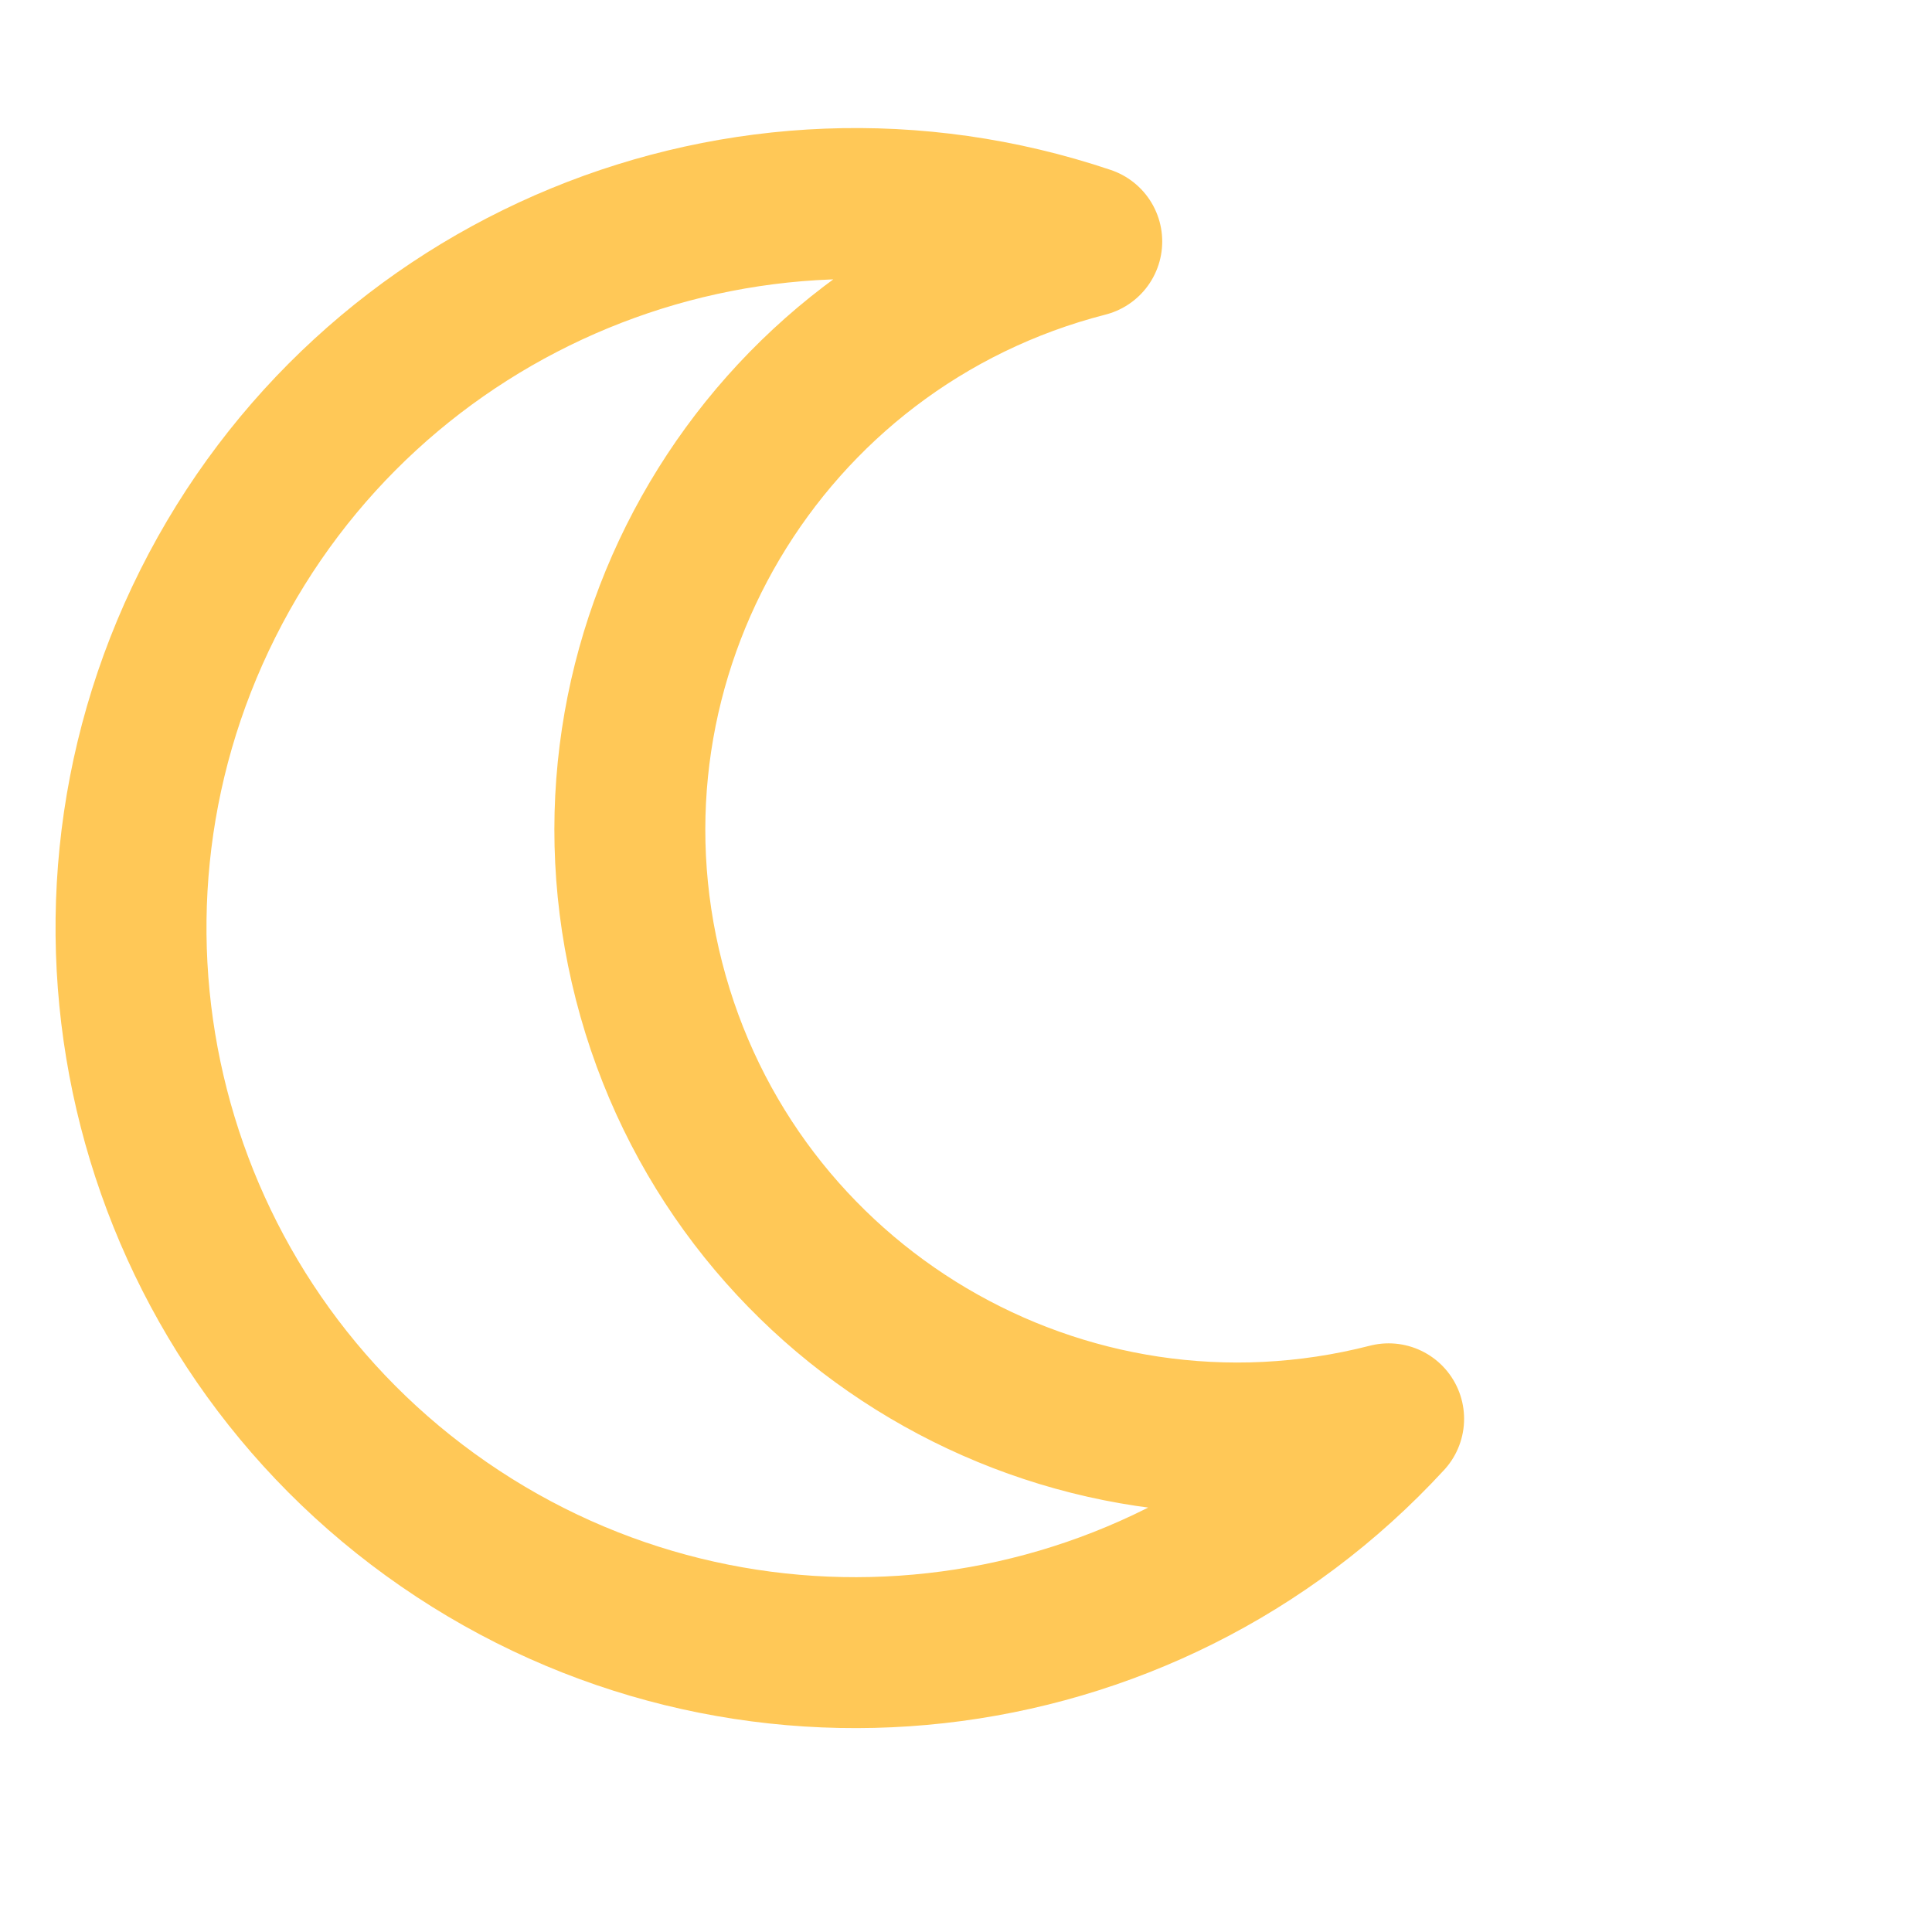
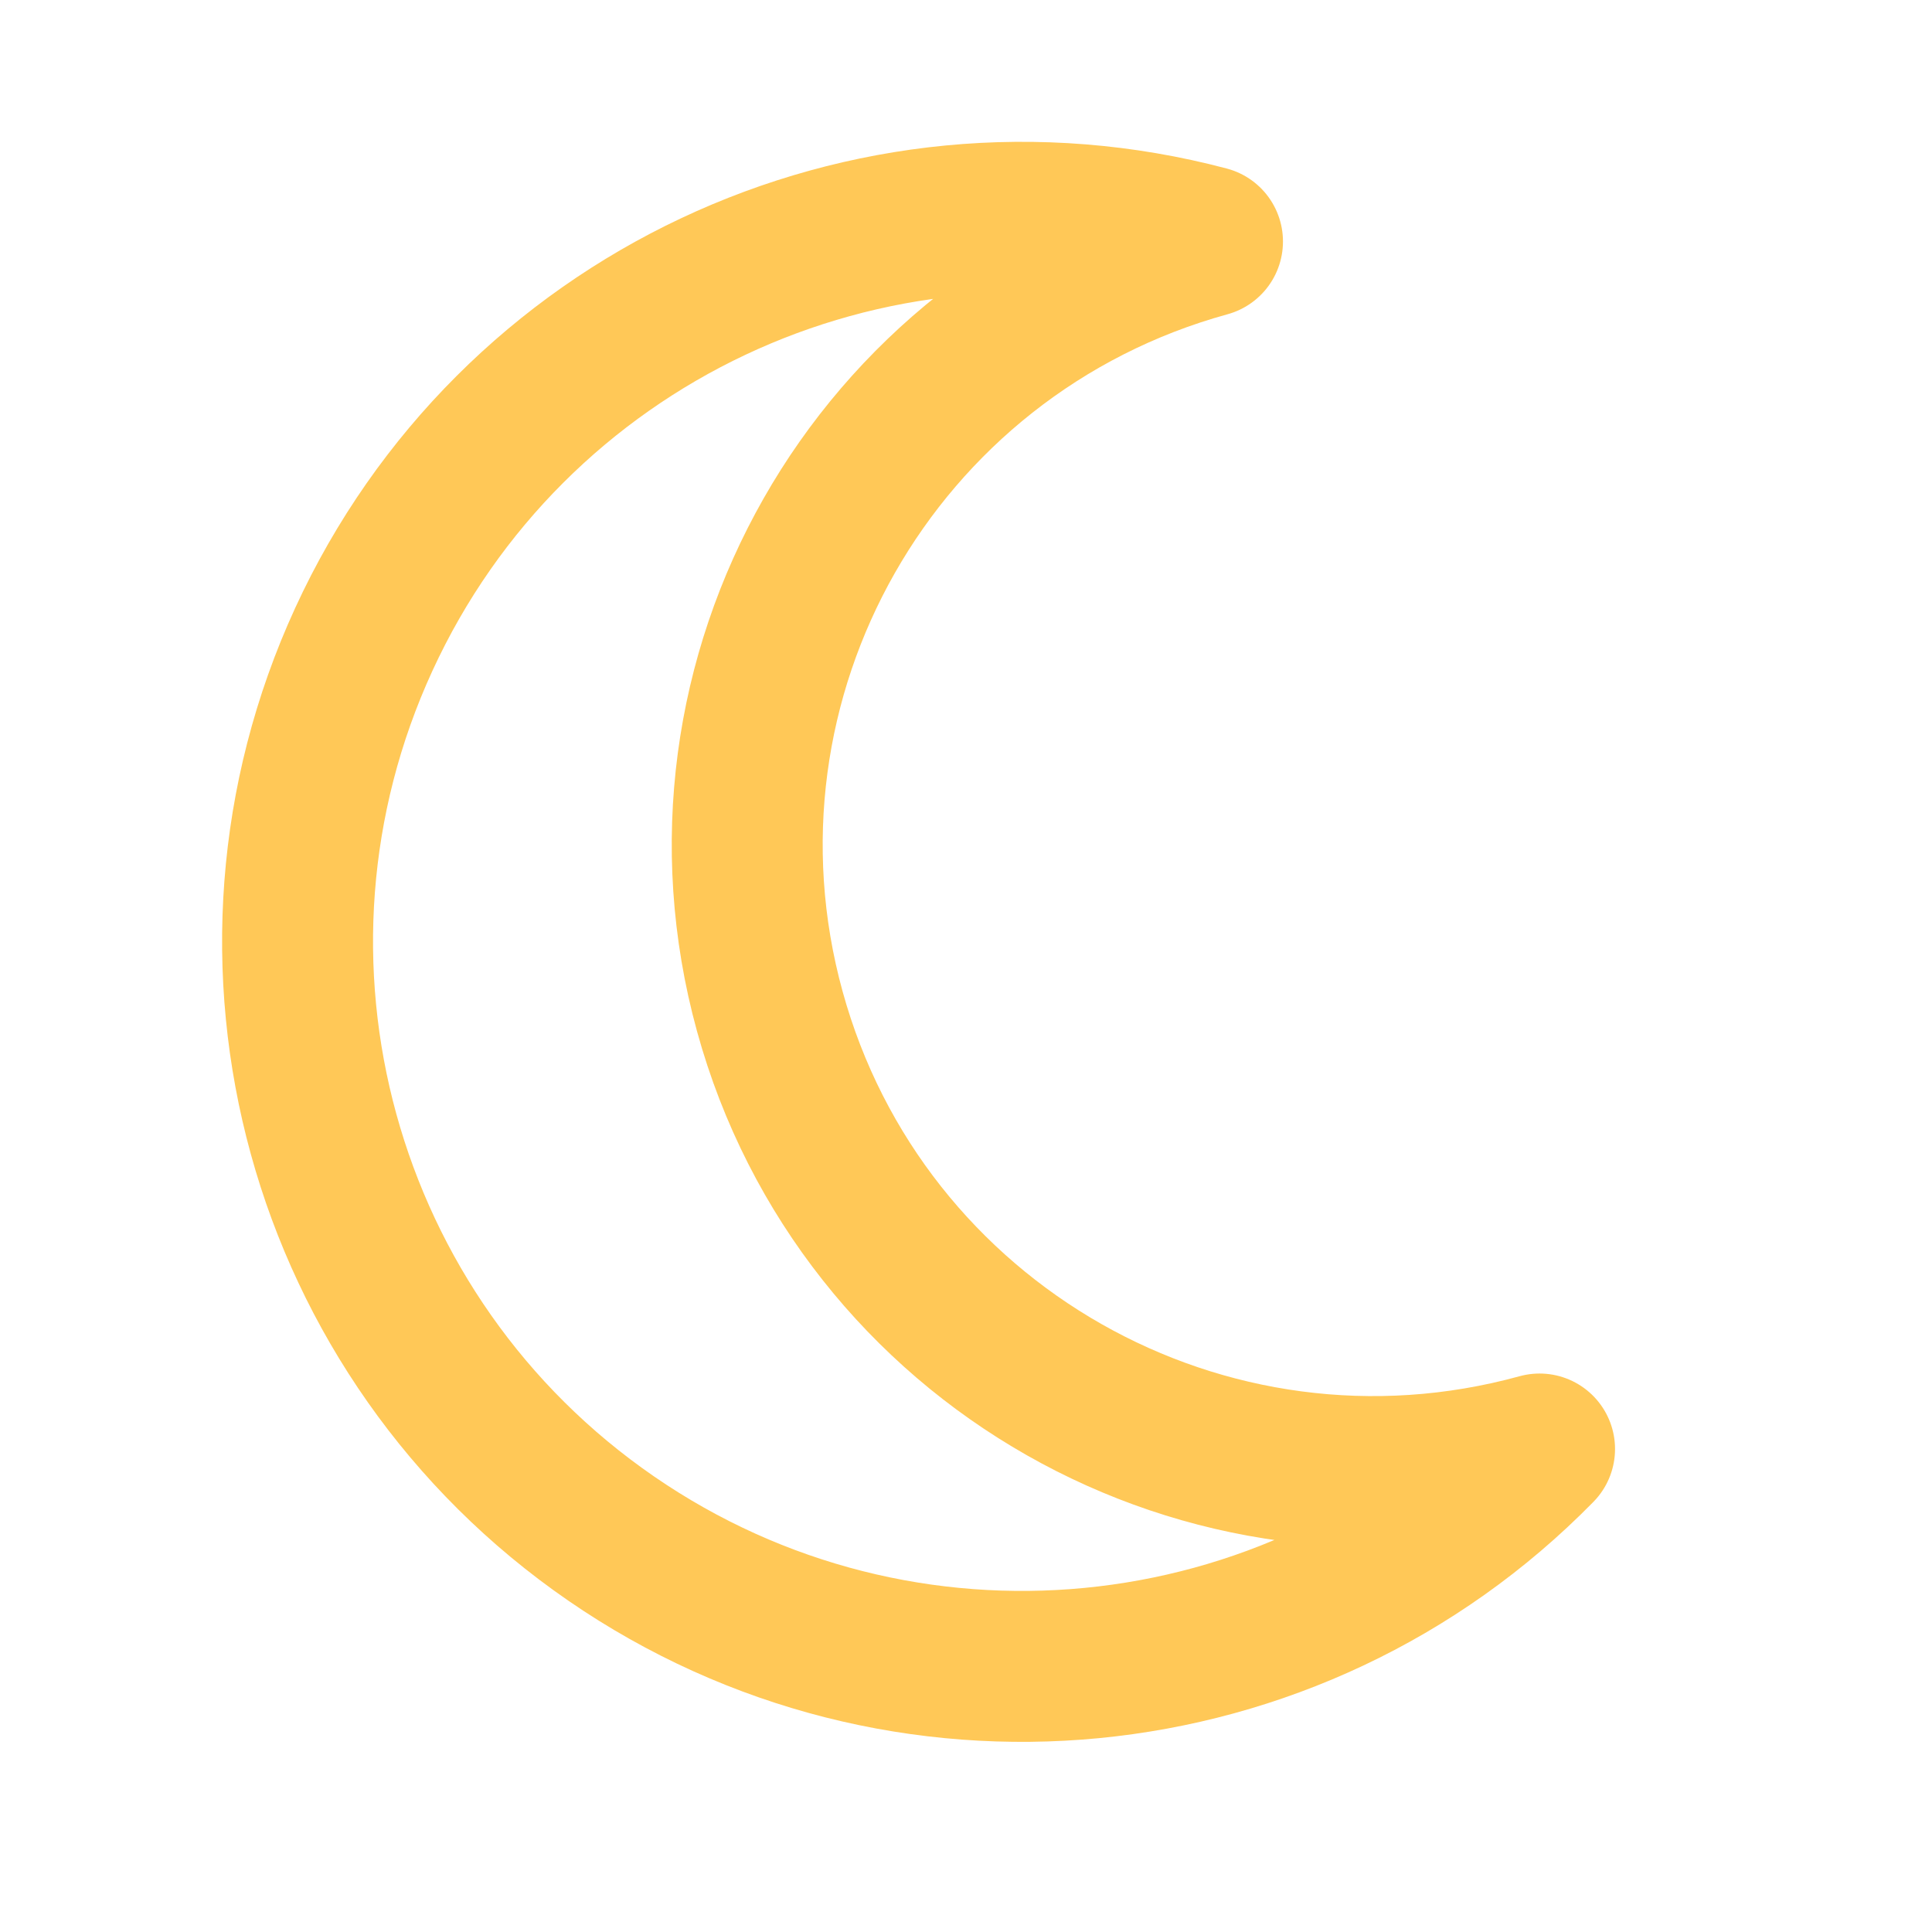
<svg xmlns="http://www.w3.org/2000/svg" width="64" height="64" viewBox="0 0 64 64" fill="none" stroke="#ffc857" stroke-width="5" stroke-linecap="round" stroke-linejoin="round">
-   <path d="M46 47A24 24 0 1 1 36 8a19 19 0 0 0 10 39Z" />
+   <path d="M51 48A24 24 0 1 1 40 8a19 19 0 0 0 11 40Z" />
</svg>
